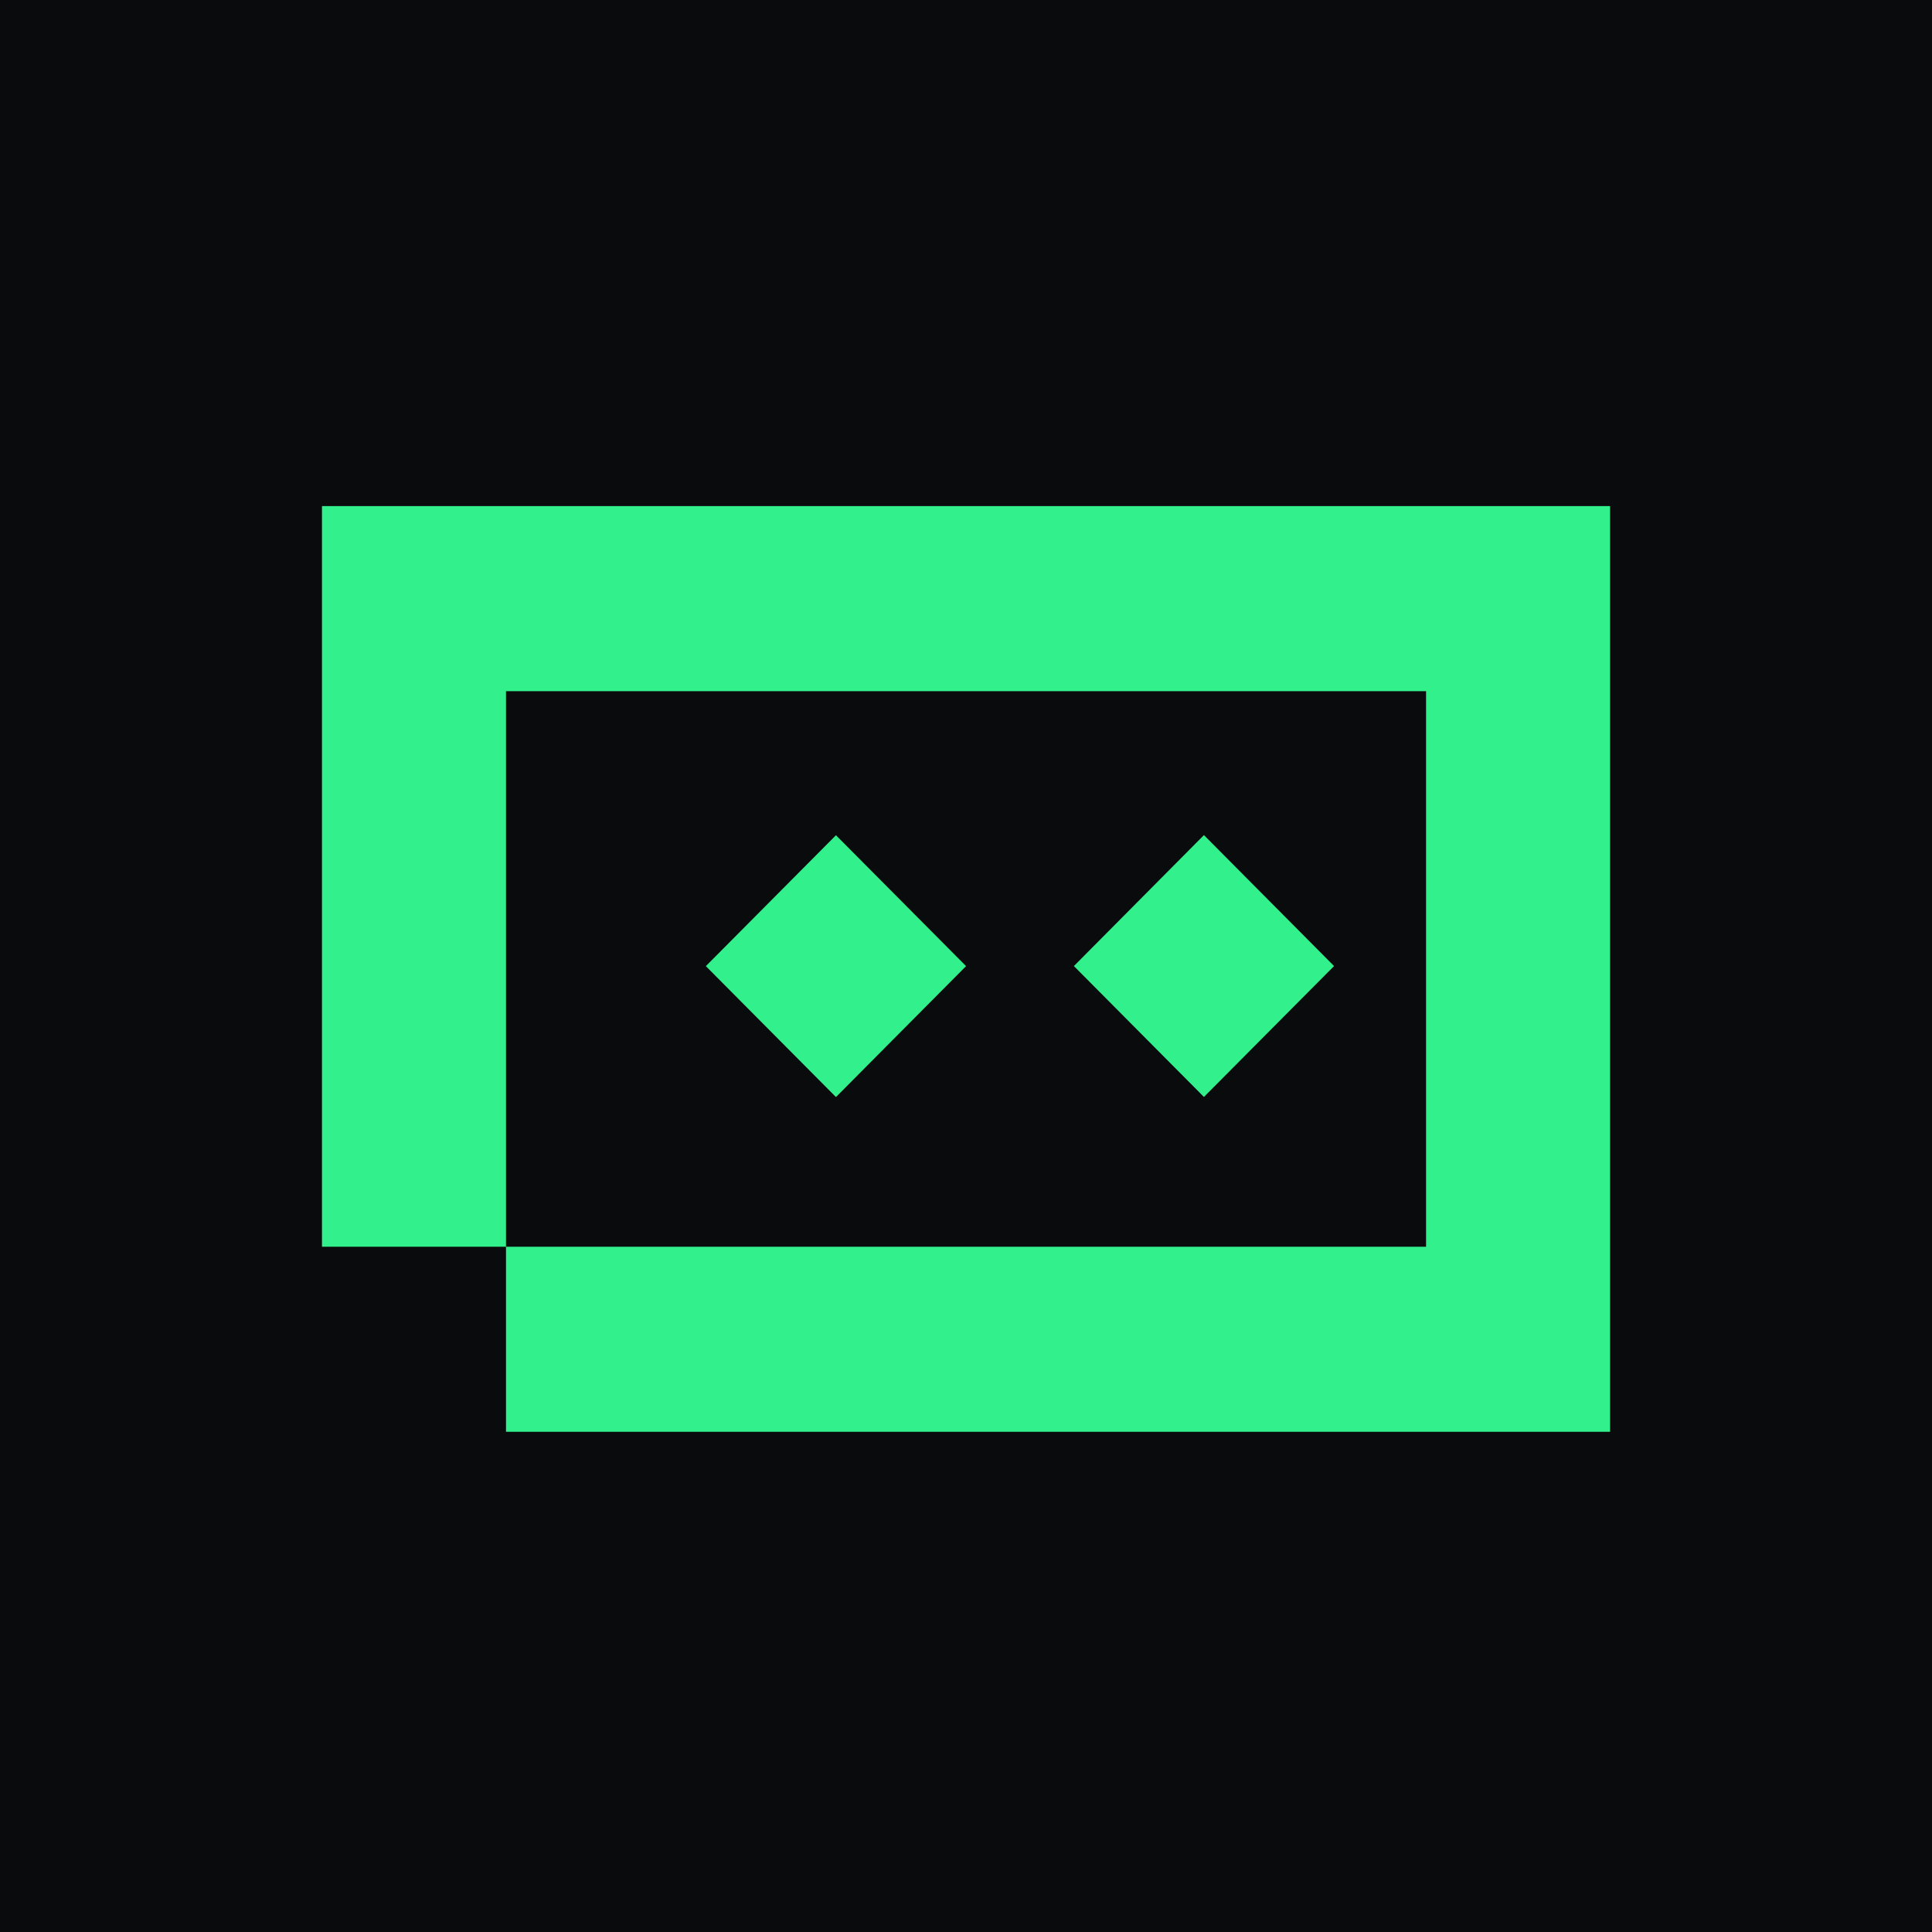
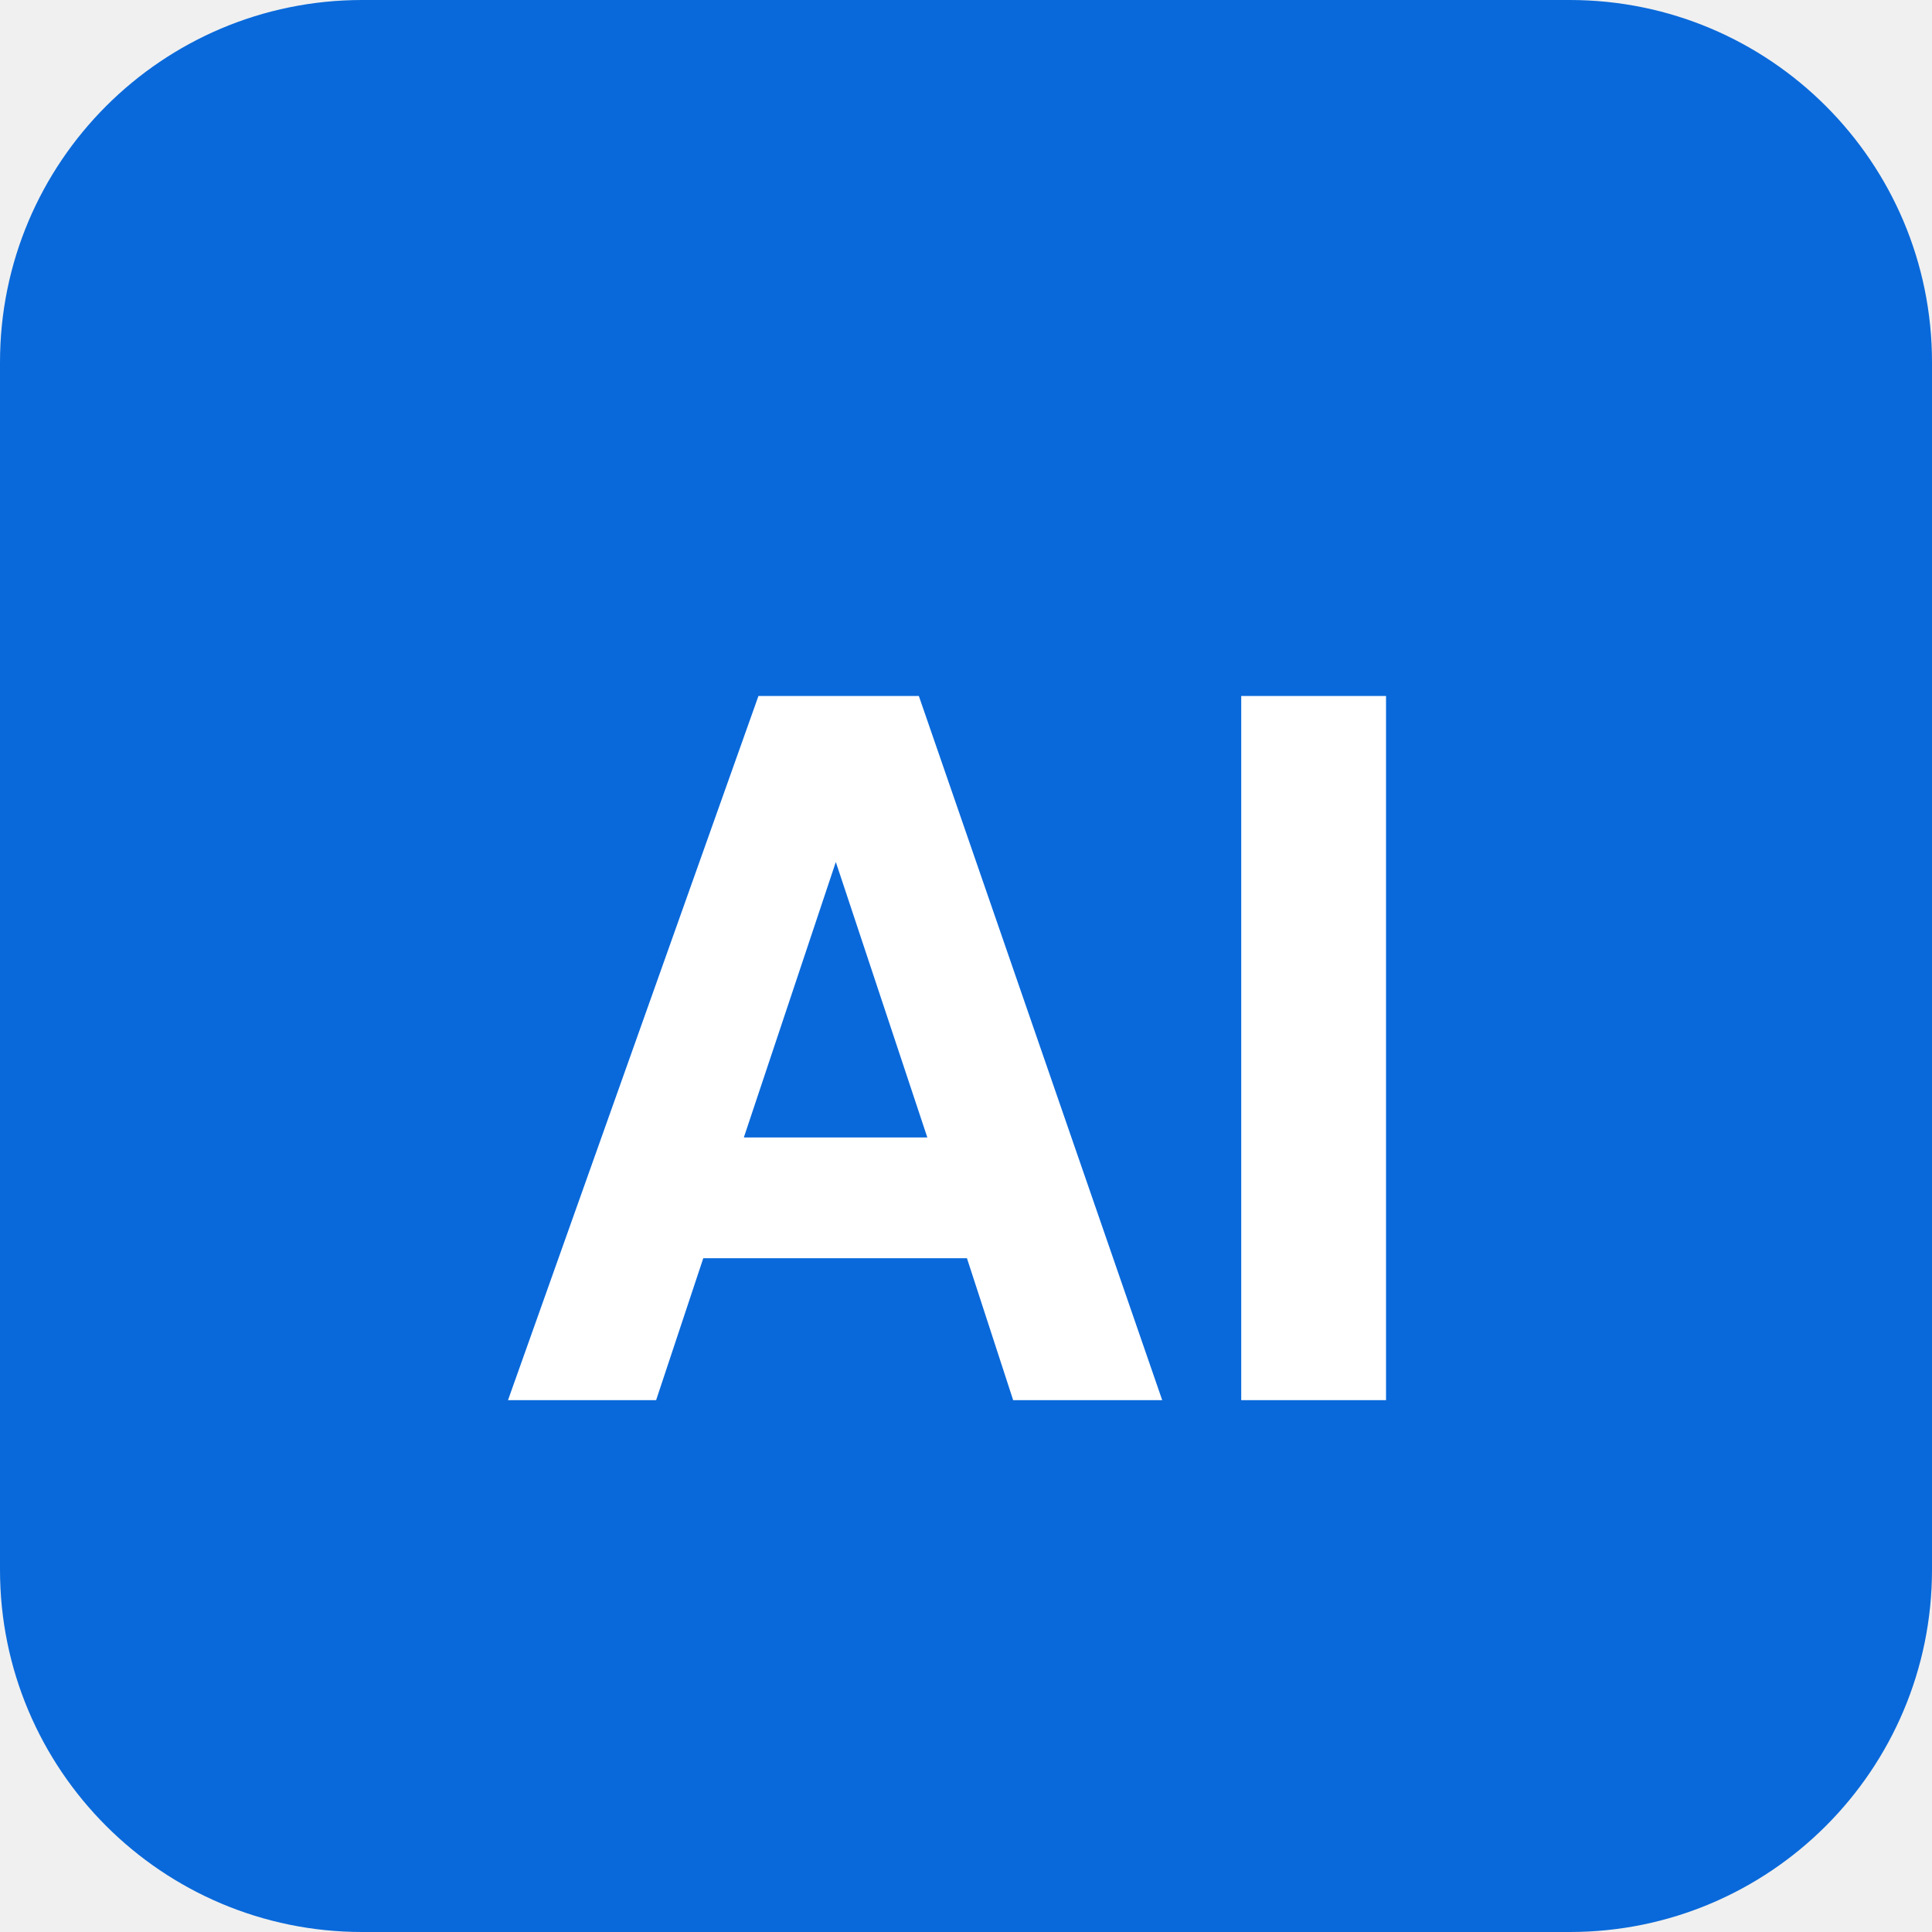
- <svg xmlns="http://www.w3.org/2000/svg" width="32" height="32" viewBox="0 0 32 32" fill="none">
-   <rect width="32" height="32" fill="#0A0B0D" />
-   <path d="M26.668 23.715H8.381V20.65H5.333V8.382H26.668V23.715ZM8.381 20.65H23.62V11.448H8.381V20.65ZM16.001 16.002L13.846 18.171L11.691 16.002L13.846 13.834L16.001 16.002ZM22.096 16.001L19.941 18.169L17.787 16.001L19.941 13.832L22.096 16.001Z" fill="#32F08C" />
+ <svg xmlns="http://www.w3.org/2000/svg" viewBox="0 0 64 64">
+   <rect width="64" height="64" rx="12" fill="#0969da" />
+   <text x="50%" y="55%" text-anchor="middle" dominant-baseline="middle" font-family="-apple-system,BlinkMacSystemFont,Segoe UI,Helvetica,Arial,sans-serif" font-size="32" font-weight="700" fill="#fff">AI</text>
</svg>
